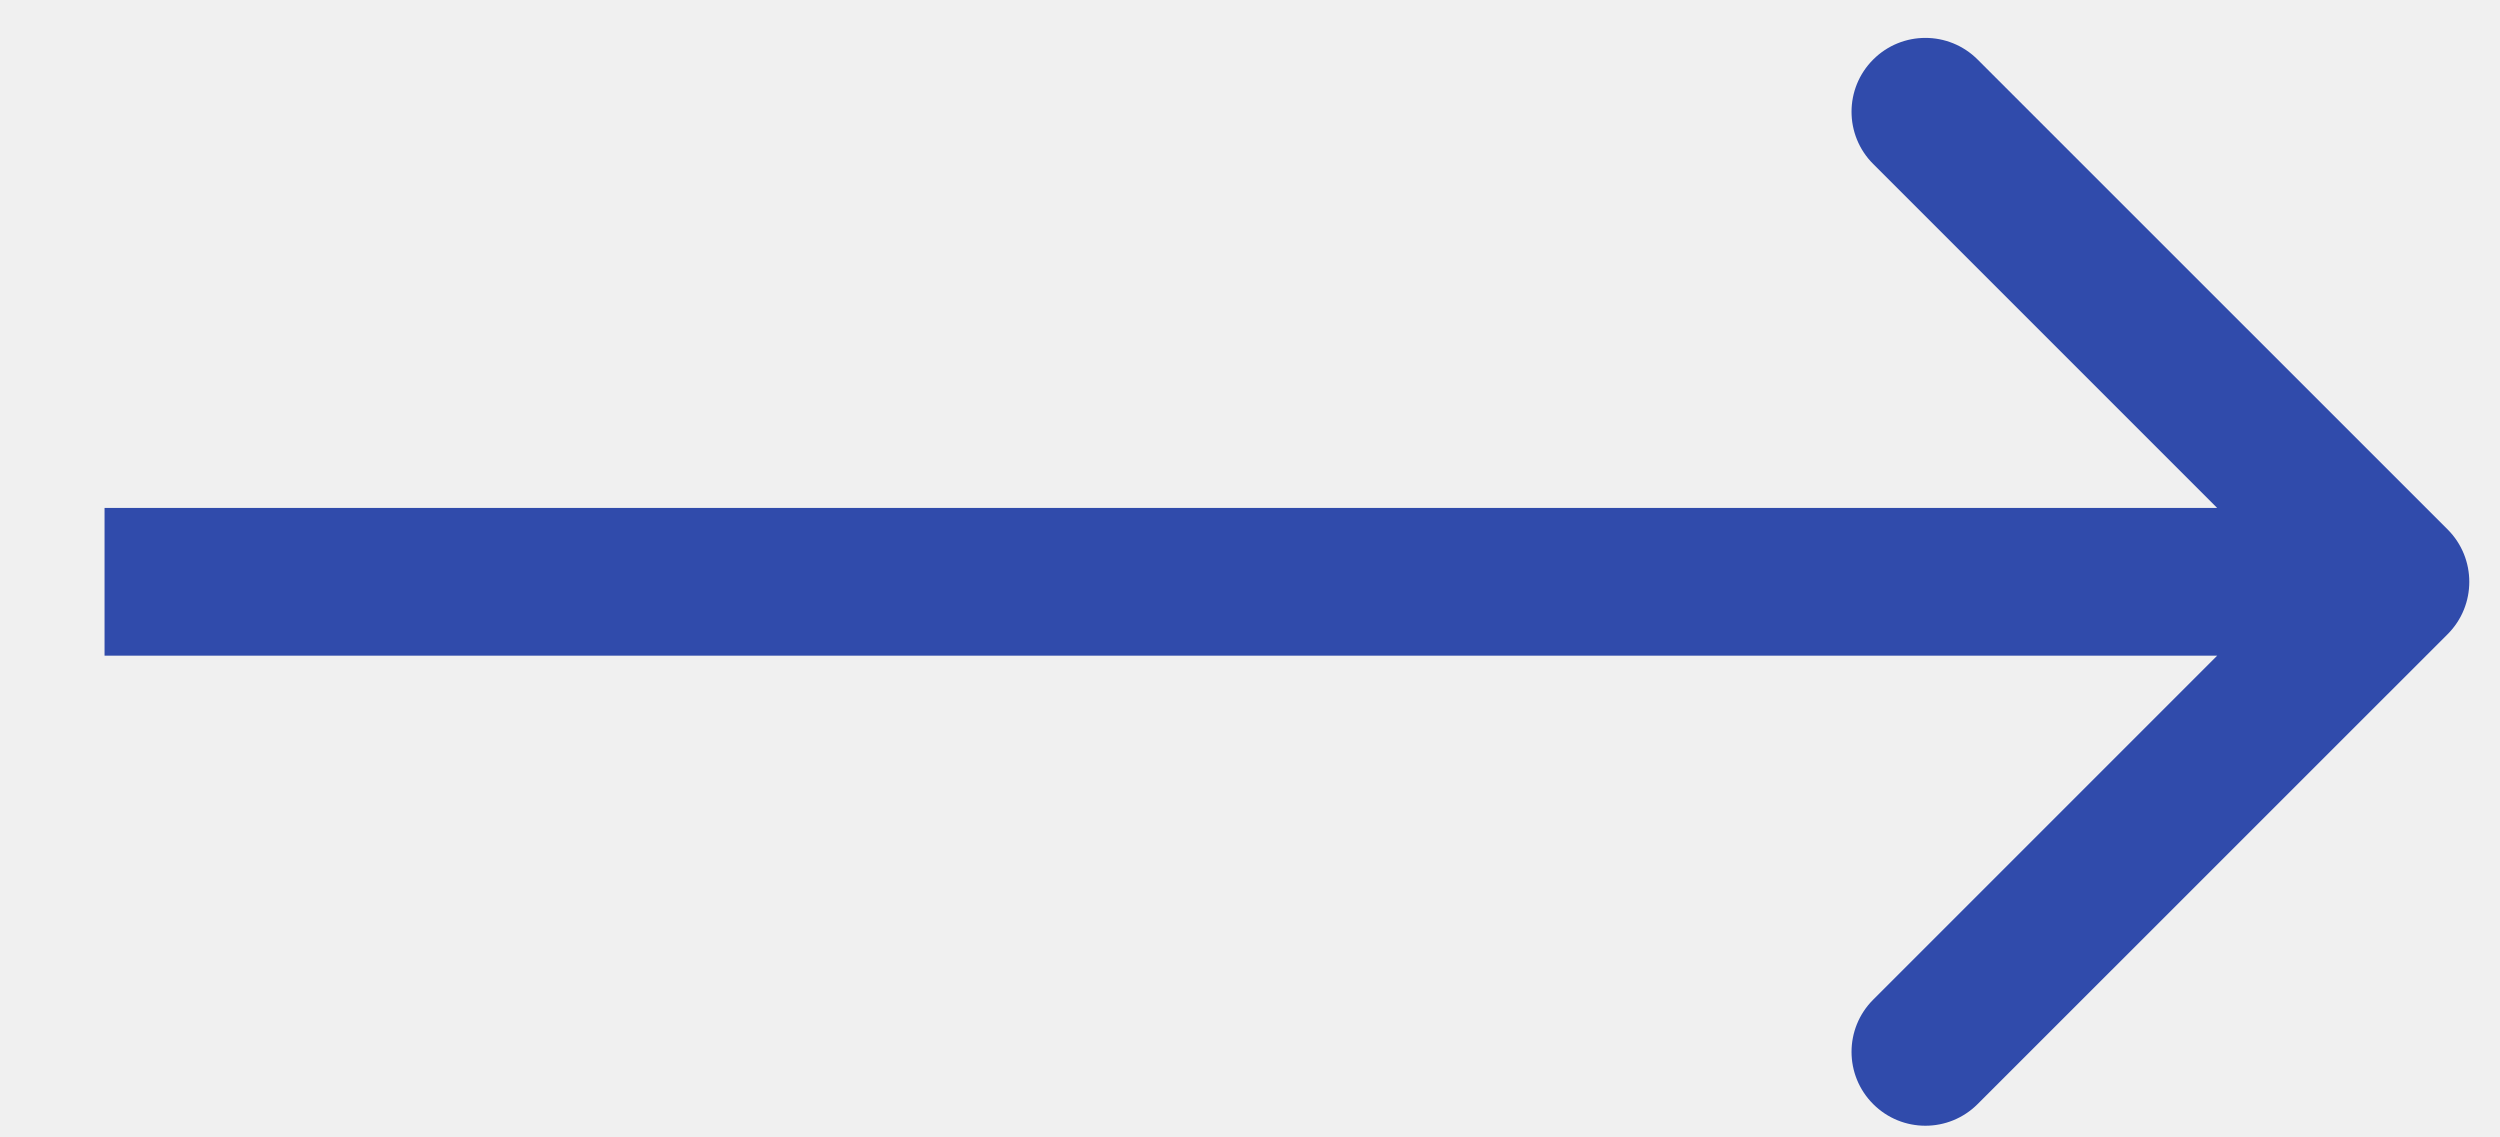
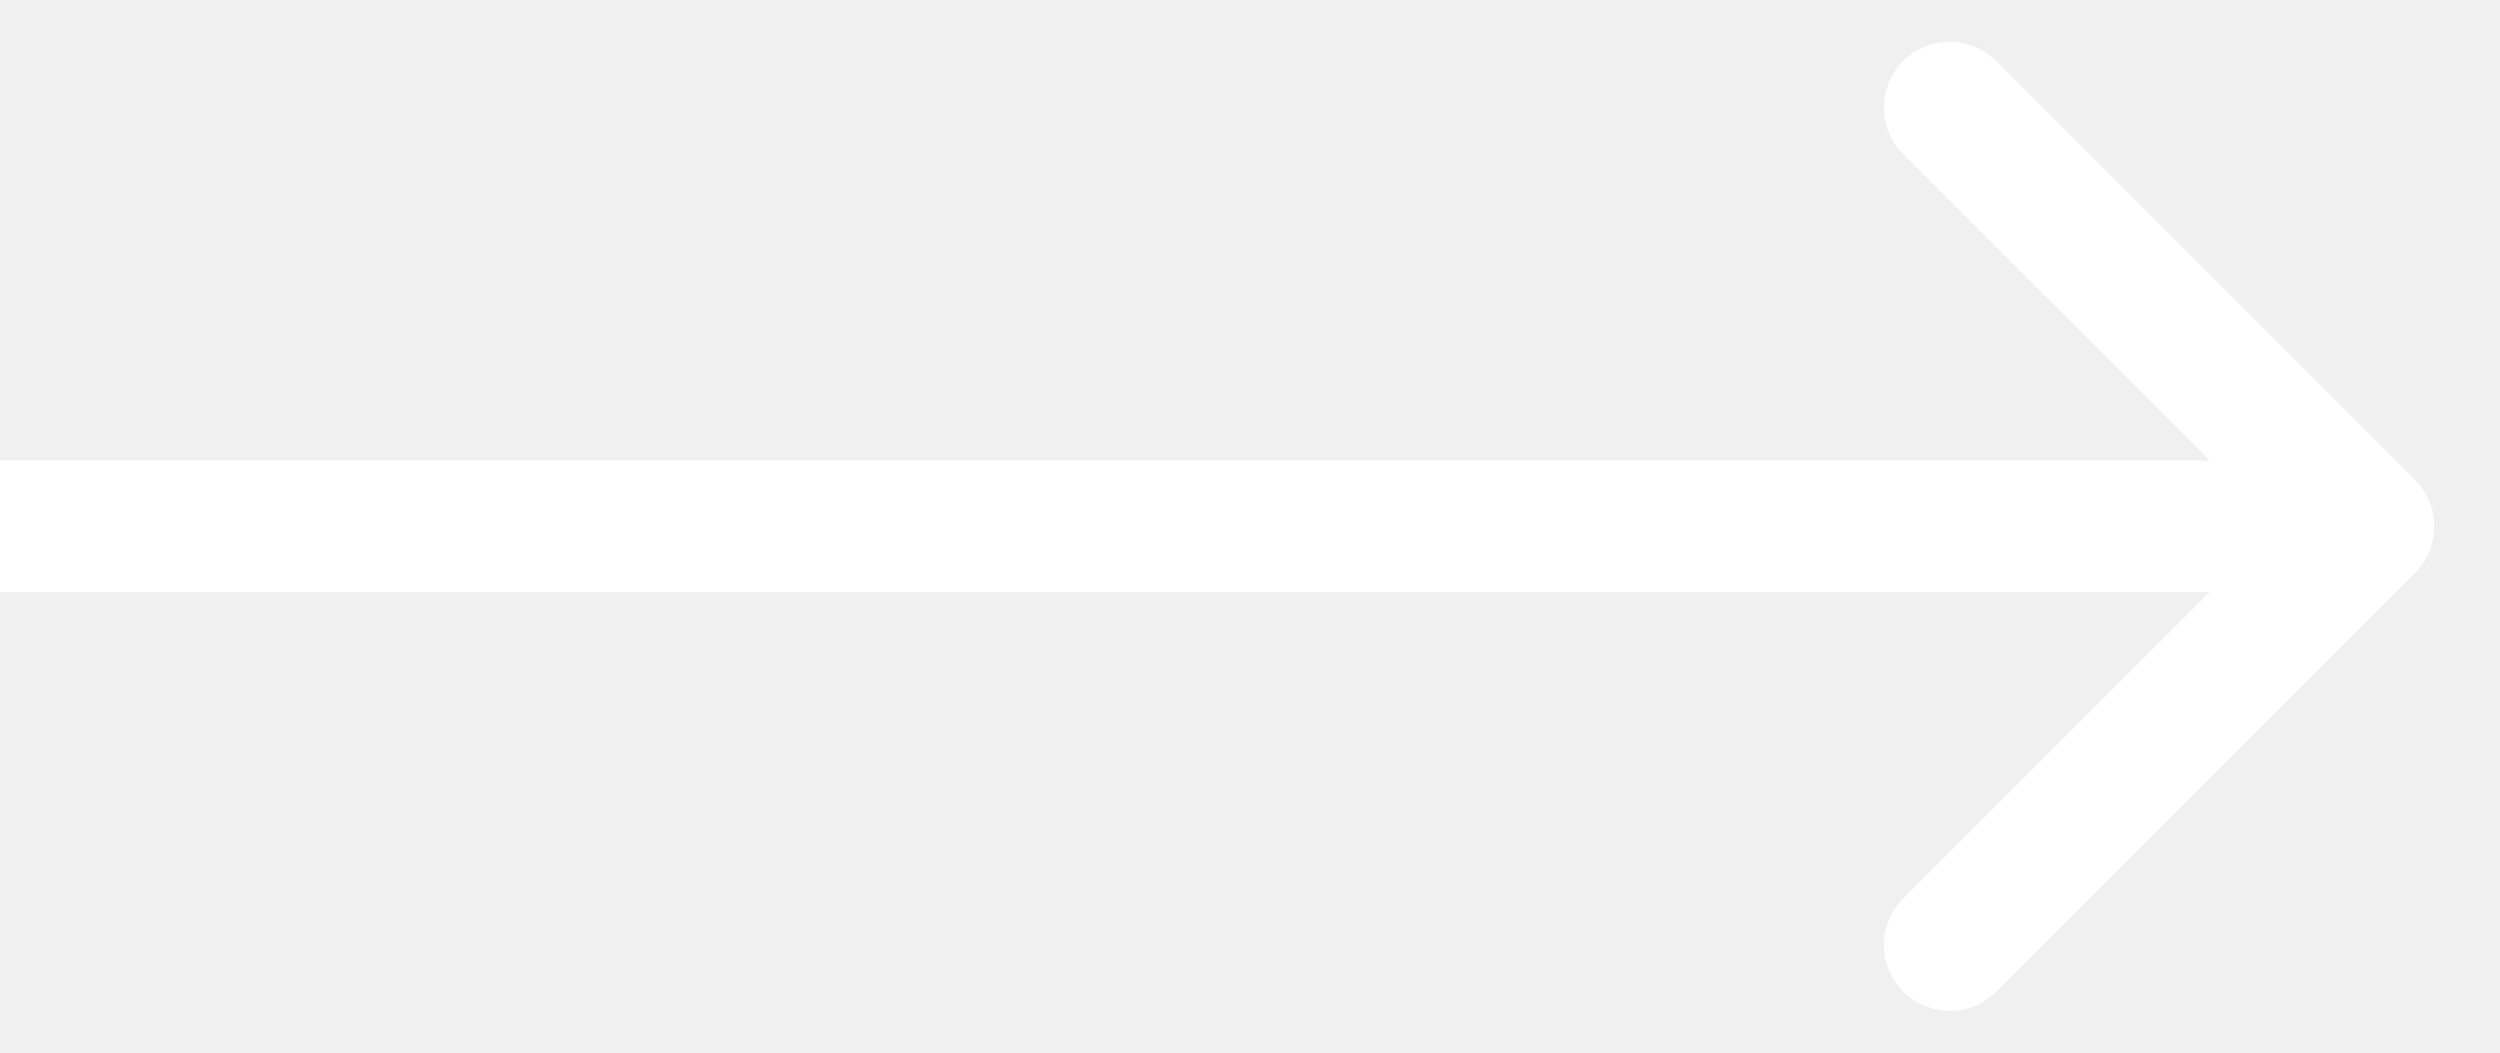
- <svg xmlns="http://www.w3.org/2000/svg" width="22" height="10" fill="none">
-   <path d="M21.54 5.58C21.793 5.326 21.793 4.914 21.54 4.66L17.403 0.524C17.149 0.27 16.738 0.27 16.484 0.524C16.23 0.778 16.23 1.189 16.484 1.443L20.161 5.12L16.484 8.797C16.23 9.051 16.23 9.462 16.484 9.716C16.738 9.97 17.149 9.97 17.403 9.716L21.54 5.58ZM0.92 5.77H21.08V4.47H0.92V5.77Z" fill="#304BAB" />
+ <svg xmlns="http://www.w3.org/2000/svg" width="19" height="8" viewBox="0 0 19 8" fill="none">
+   <path d="M18.354 4.354C18.549 4.158 18.549 3.842 18.354 3.646L15.172 0.464C14.976 0.269 14.66 0.269 14.464 0.464C14.269 0.66 14.269 0.976 14.464 1.172L17.293 4L14.464 6.828C14.269 7.024 14.269 7.34 14.464 7.536C14.66 7.731 14.976 7.731 15.172 7.536L18.354 4.354ZM0 4.5H18V3.5H0V4.5Z" fill="white" />
</svg>
